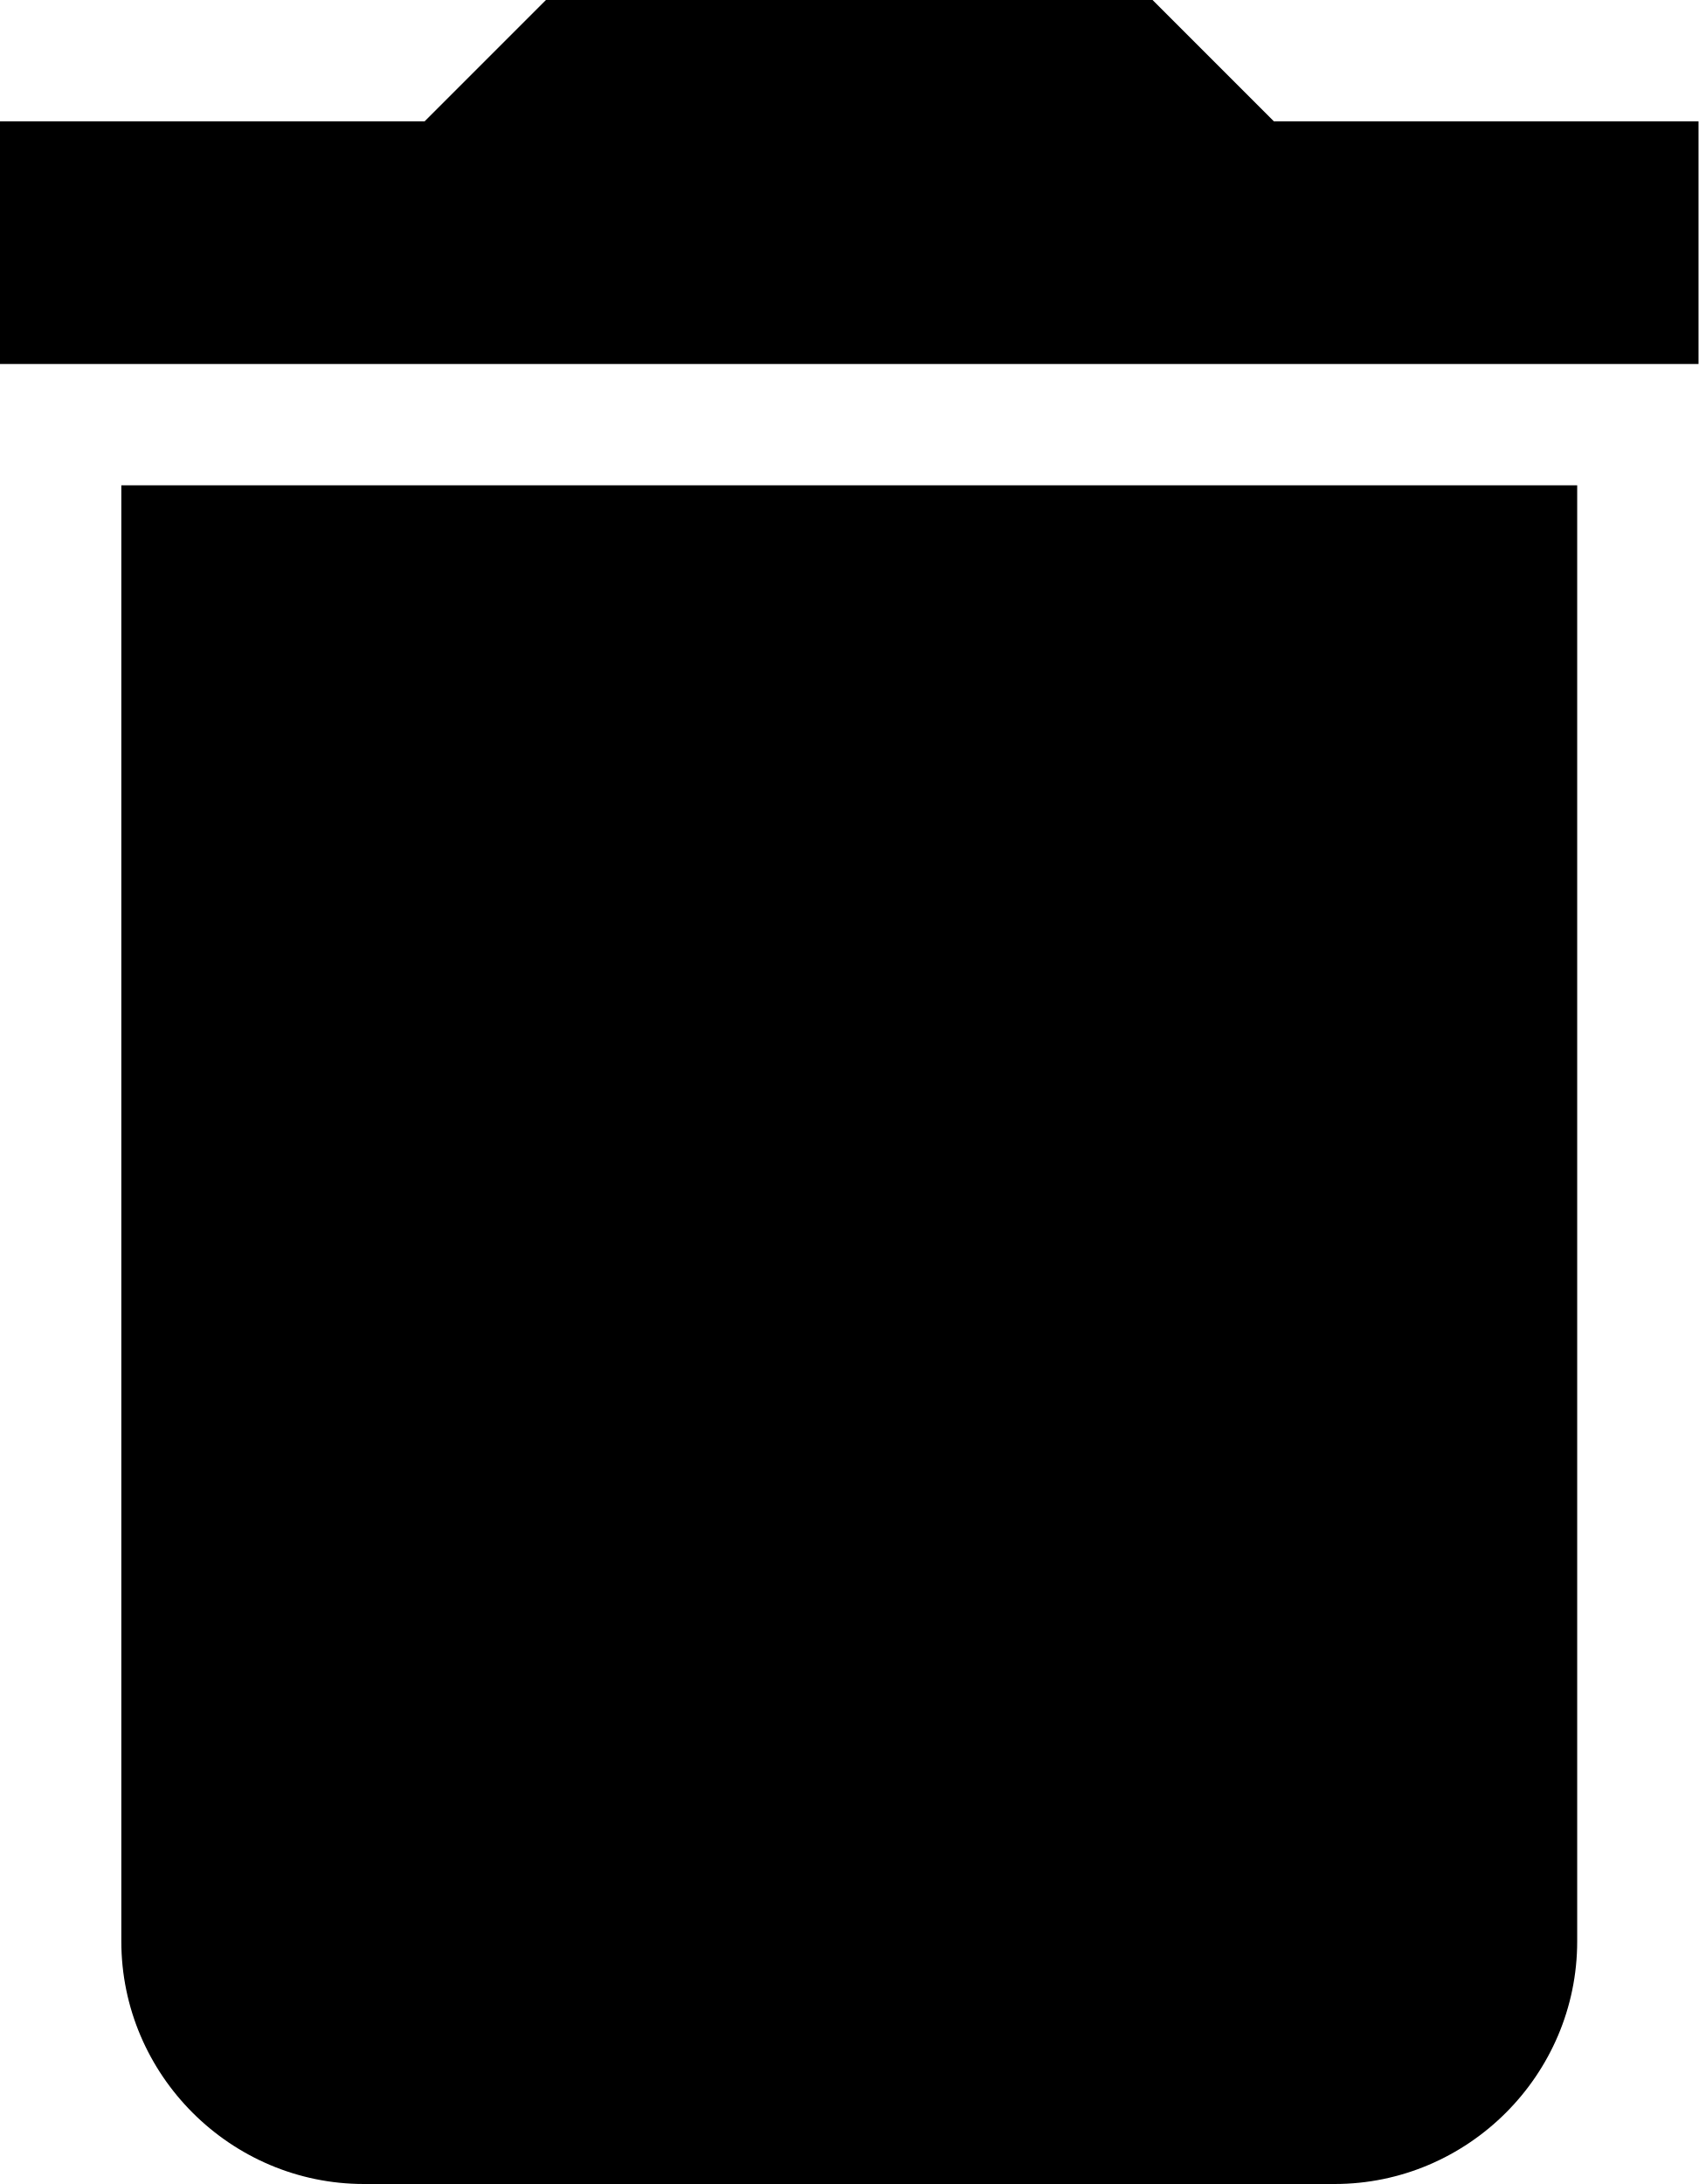
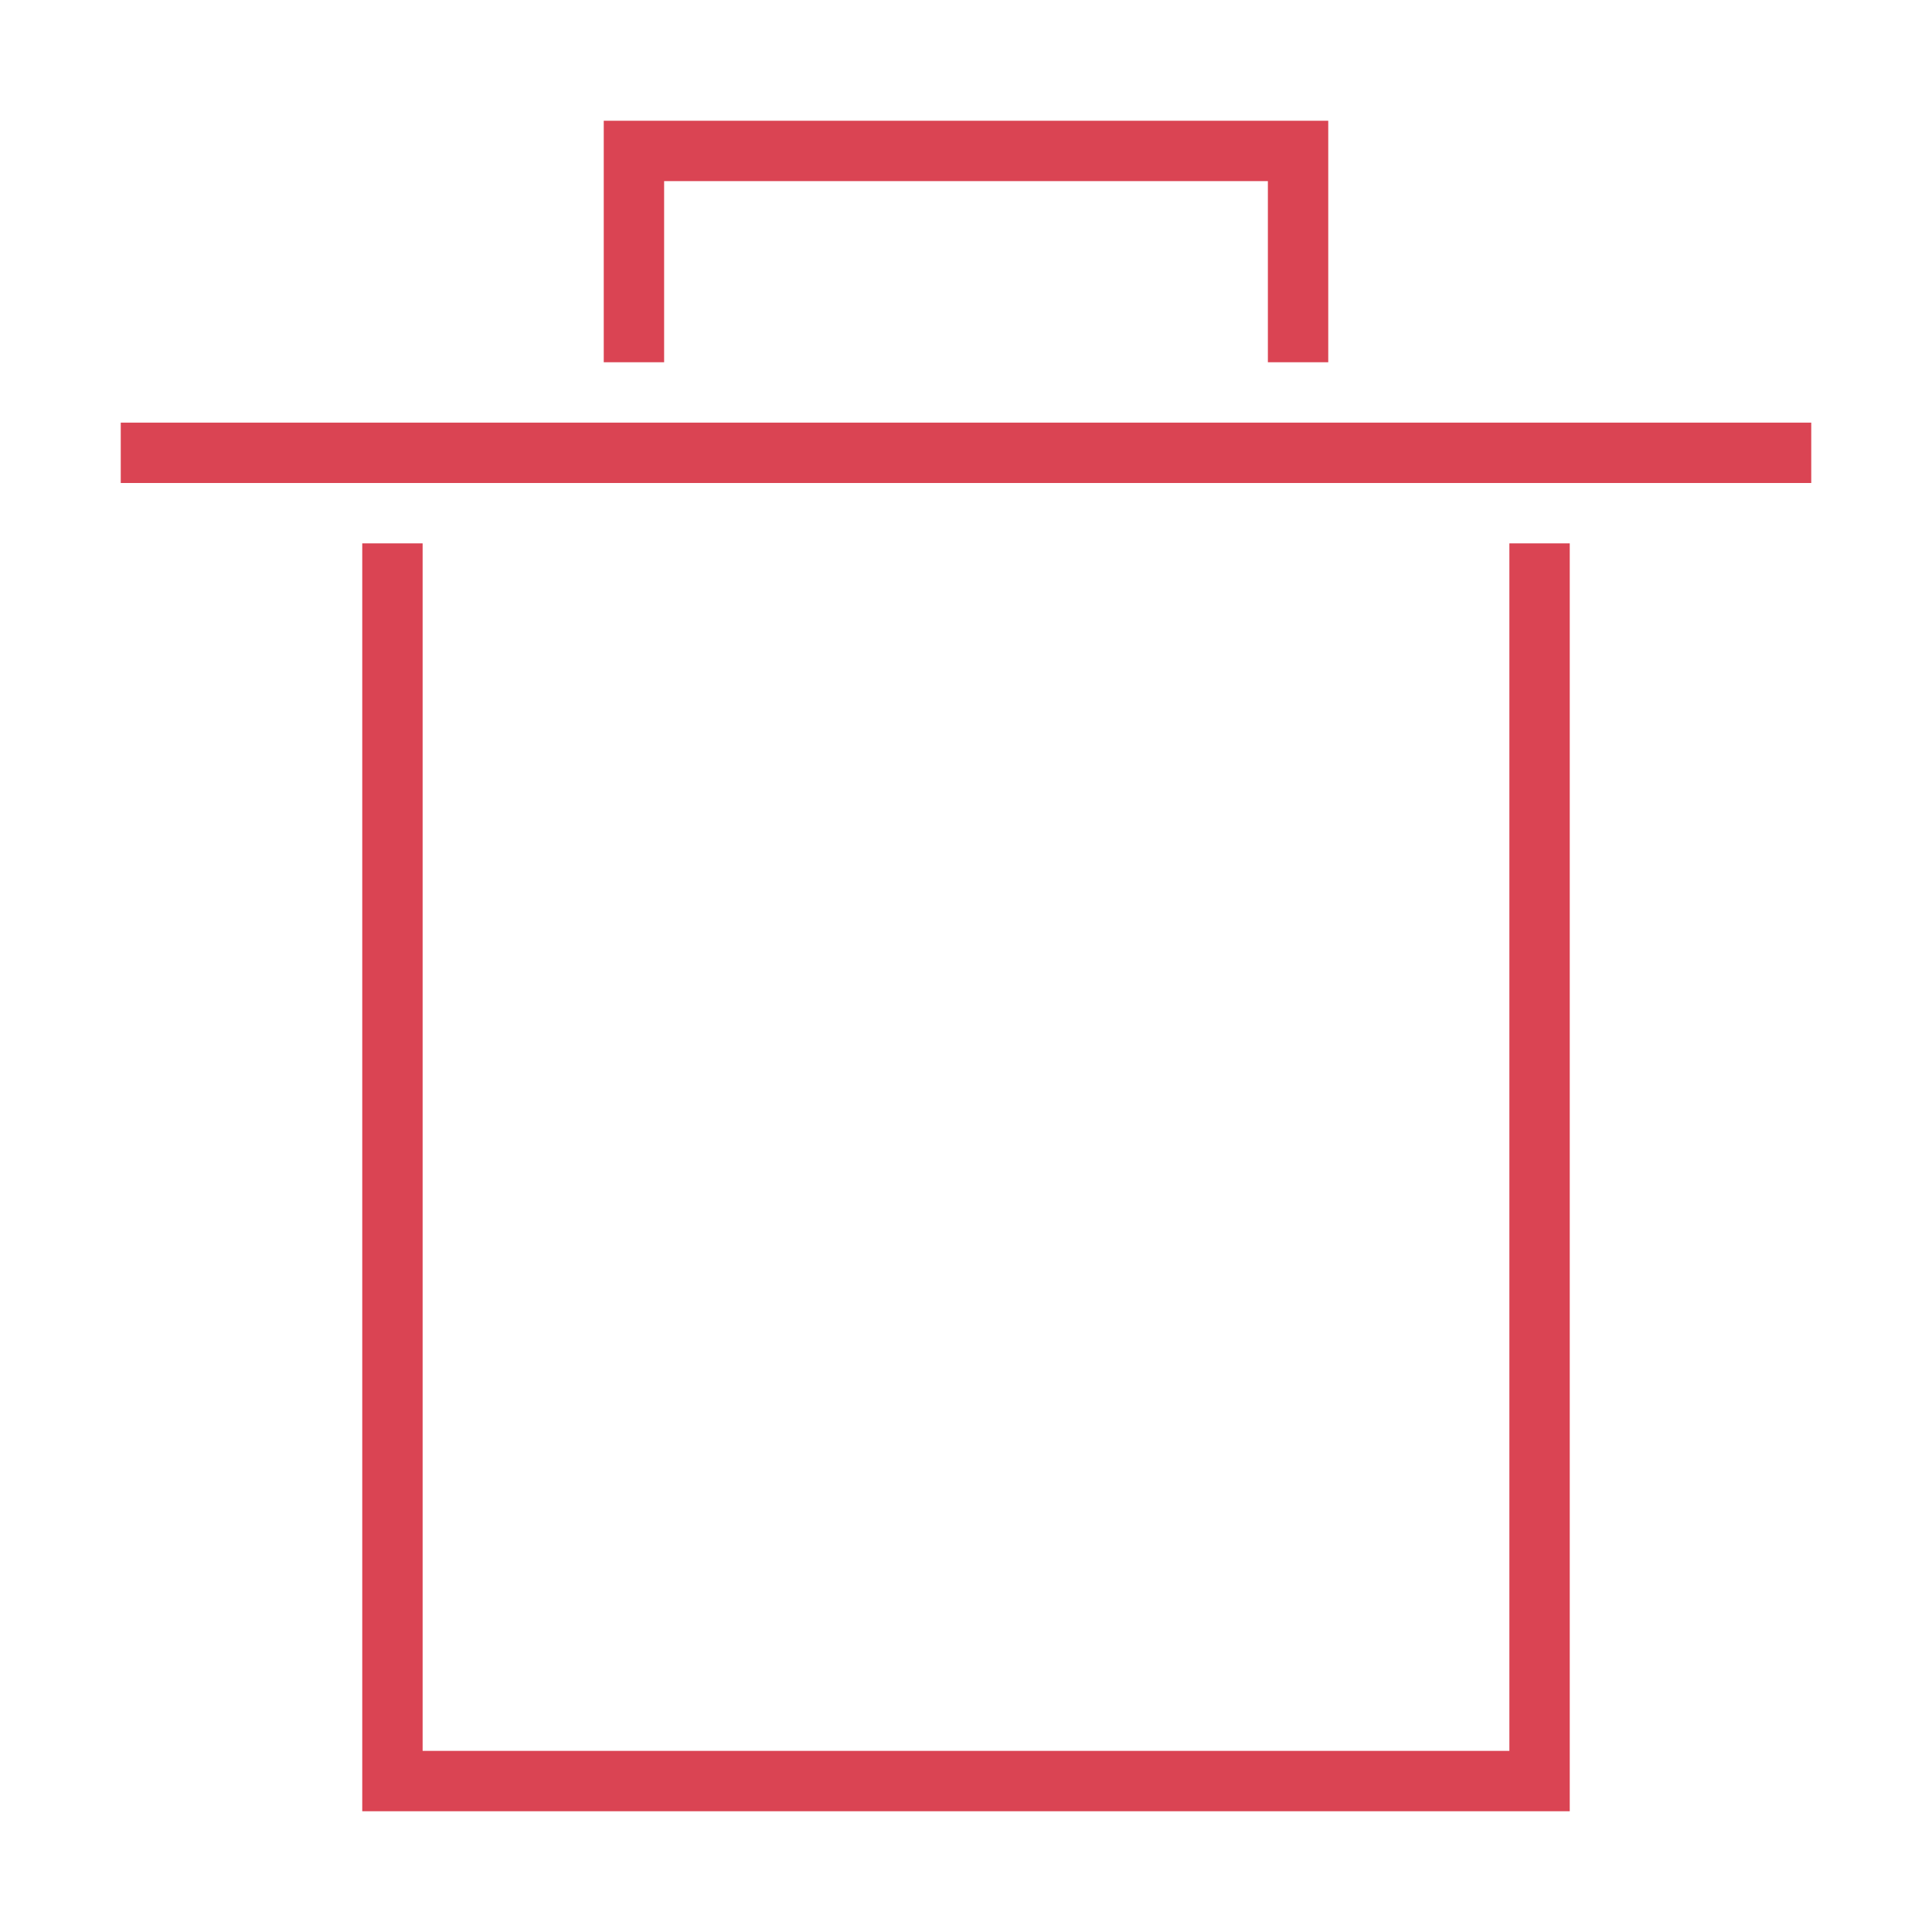
- <svg height="90" width="70">
-   <g fill-rule="evenodd" stroke="none" stroke-width="1" transform="scale(5)">
-     <g fill="currentColor" transform="translate(-299, -129)">
-       <g transform="translate(299, 129)">
-         <path d="M1,16 C1,17.1 1.9,18 3,18 L11,18 C12.1,18 13,17.1 13,16 L13,4 L1,4 L1,16 L1,16 Z M14,1 L10.5,1 L9.5,0 L4.5,0 L3.5,1 L0,1 L0,3 L14,3 L14,1 L14,1 Z" />
-       </g>
-     </g>
-   </g>
+ <svg xmlns="http://www.w3.org/2000/svg" viewBox="0 0 32 32">
+   <style type="text/css" id="current-color-scheme">.ColorScheme-NegativeText{color:#da4453;}</style>
+   <path d="m26 9v21h-20v-21h1v20h18v-20zm4-2h-28v1h28zm-8-5v4h-1v-3h-10v3h-1v-4z" style="fill:currentColor;fill-opacity:1;stroke:none" class="ColorScheme-NegativeText" />
</svg>
